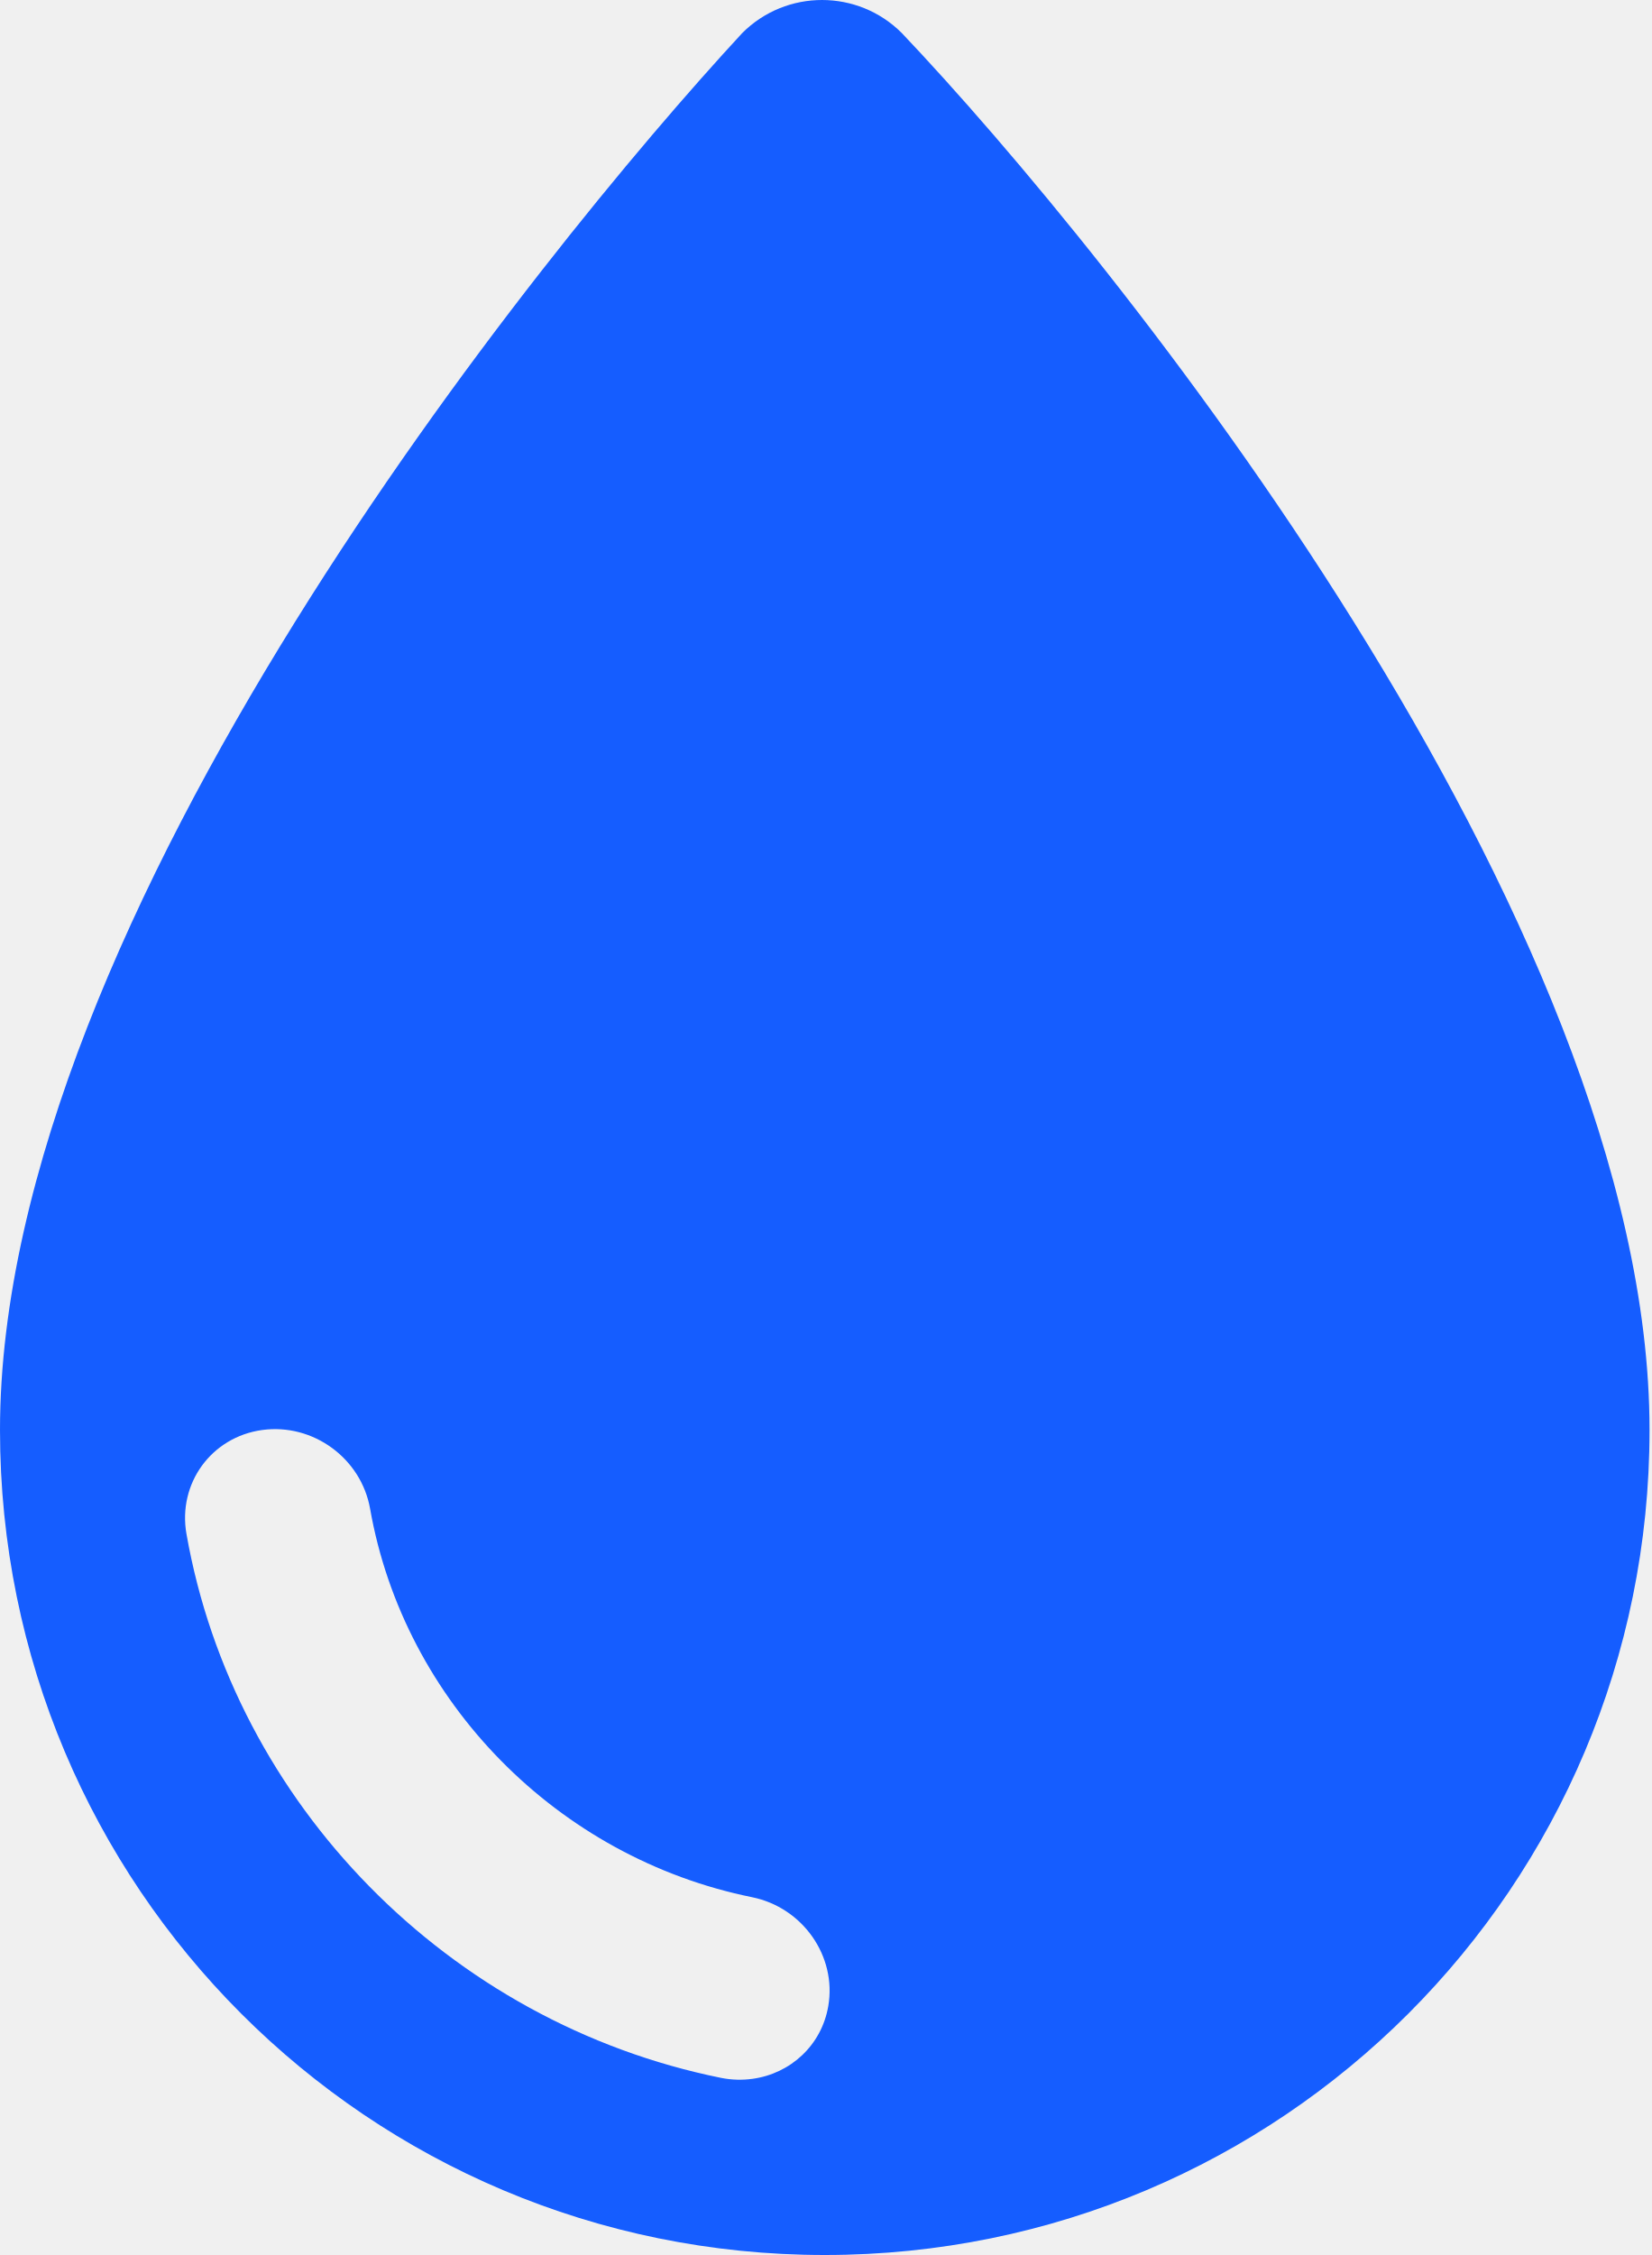
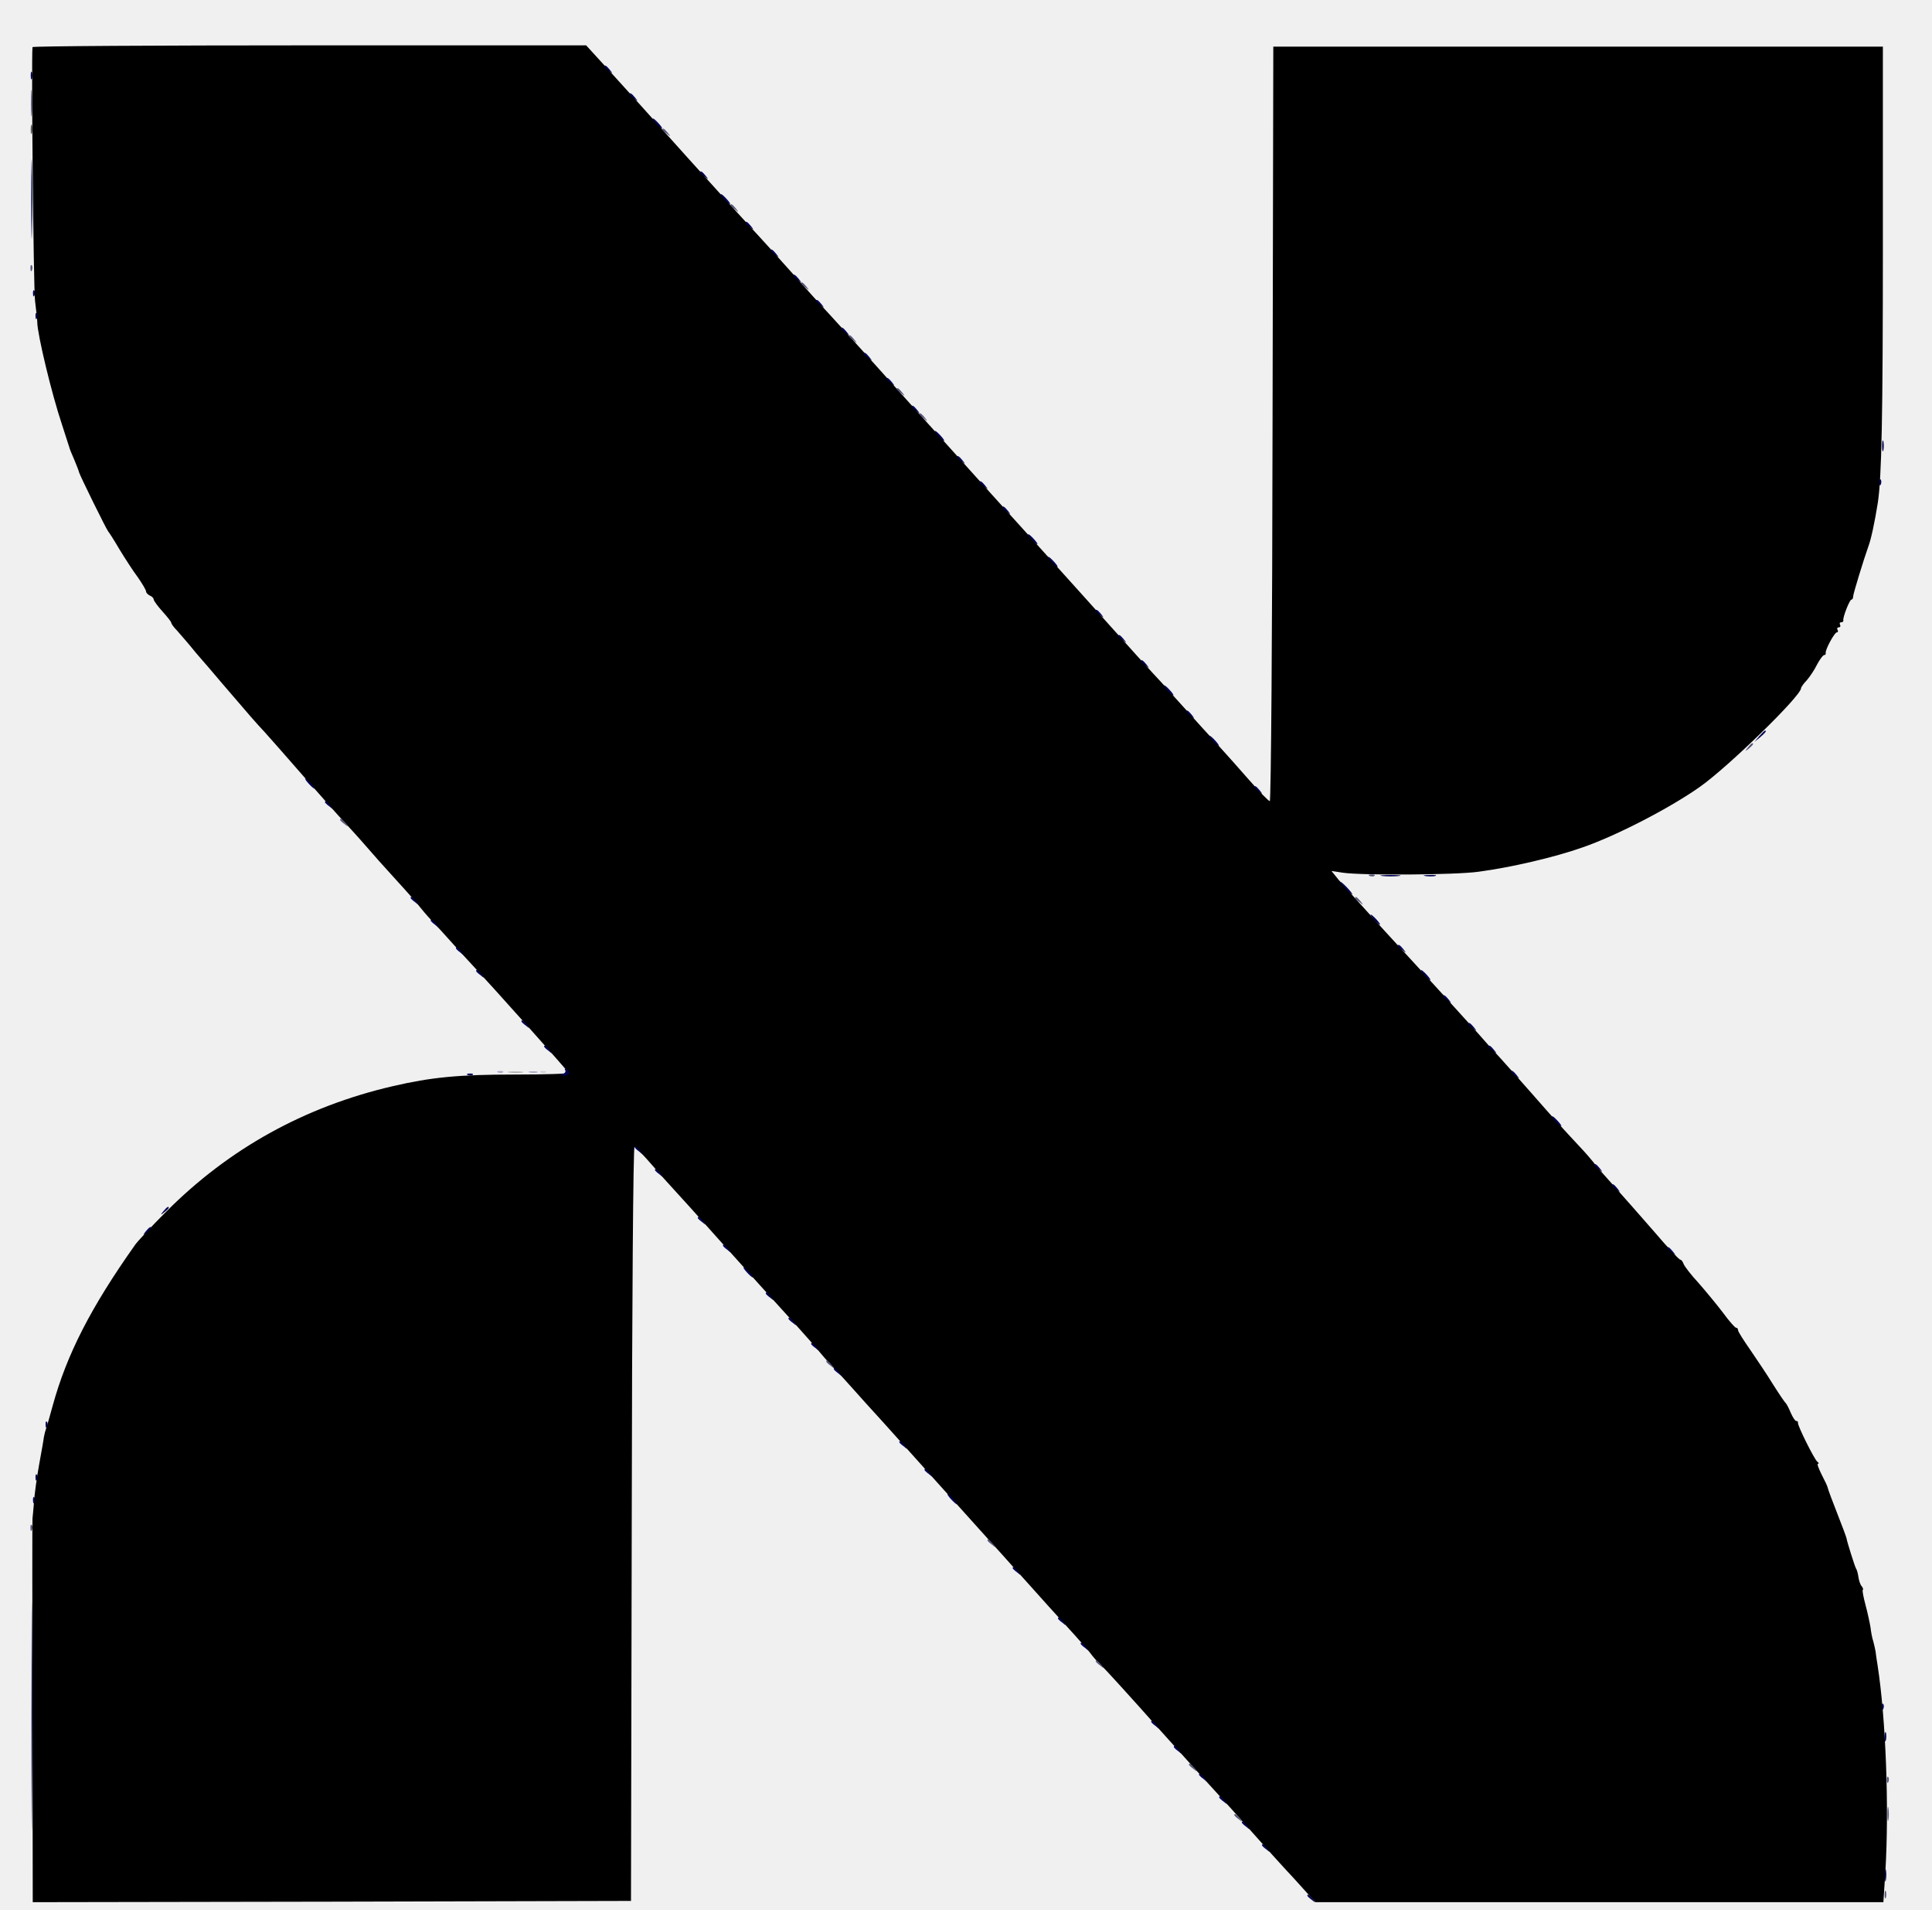
- <svg xmlns="http://www.w3.org/2000/svg" width="266" height="363" viewBox="0 0 266 363" fill="none">
-   <g clip-path="url(#clip0_111_151)">
-     <path fill-rule="evenodd" clip-rule="evenodd" d="M119.524 5.312C126.607 -1.771 138.117 -1.771 145.2 5.312C178.844 40.727 265.61 147.856 265.61 230.195C265.61 303.68 206.29 363 132.805 363C59.319 363 0 303.68 0 230.195C0 147.856 86.766 40.727 119.524 5.312ZM59.595 242.88C58.162 234.744 50.395 229.074 42.219 230.195C34.044 231.316 28.593 238.799 30.026 246.935C37.685 290.425 72.273 325.622 116.094 334.485C117.821 334.836 119.552 334.864 121.178 334.641C127.269 333.806 132.289 329.26 133.371 322.934C134.756 314.893 129.25 307.054 121.086 305.401C89.777 299.057 65.061 273.923 59.595 242.88Z" fill="#155DFF" />
-   </g>
-   <defs>
-     <clipPath id="clip0_111_151">
-       <rect width="266" height="363" fill="white" />
-     </clipPath>
-   </defs>
+ <svg xmlns="http://www.w3.org/2000/svg" viewBox="0 0 767 758">
+   <path d="M12.9 18.7c-.5 5.2.4 95.4 1 100.6.5 4 .9 7.9.9 8.7.1 4.9 5.7 28.3 9.8 40.5 1.4 4.4 2.7 8.4 2.9 9 .1.5 1 2.8 2 5 .9 2.2 1.8 4.4 1.9 5 .3 1.2 10.9 22.8 11.6 23.5.3.3 2.3 3.4 4.4 7 2.2 3.6 5.4 8.6 7.3 11.1 1.8 2.6 3.3 5.1 3.3 5.7 0 .5.7 1.2 1.5 1.6.8.3 1.5 1 1.5 1.5s1.6 2.7 3.5 4.8 3.5 4.1 3.5 4.5 1 1.8 2.3 3.1c1.2 1.4 3.5 4 5 5.8 1.5 1.9 3.4 4.1 4.1 4.9s4.8 5.5 9 10.5c10.2 11.9 13.2 15.4 16.6 19 1.5 1.6 8.4 9.5 15.4 17.5s14.4 16.3 16.5 18.5c2 2.2 5.7 6.2 8.1 9 2.3 2.7 7.9 9 12.4 13.9 4.4 4.8 8.6 9.6 9.3 10.6.7.9 2.7 3.3 4.5 5.2s5.7 6.1 8.6 9.4c2.9 3.2 6.8 7.5 8.6 9.4 6 6.4 37.1 41.1 37.3 41.8.2.4-9.5.7-21.5.7-22.2 0-33.1 1.1-48.2 4.6-35 8.1-65.1 24.8-90 49.8-5.8 5.8-11.3 11.7-12.3 13.1-17.7 25-27.2 43.6-32.8 64-1.1 4.1-2.3 8.2-2.6 9s-.7 2.4-.9 3.5c-.1 1.1-1 6-1.9 11-.9 4.9-1.8 11.6-2 14.7-.3 3.1-.5 6.1-.6 6.5s-.1 34.9 0 76.6L13 755l118.8-.2 118.7-.3.3-149.8c.1-88.7.6-149.7 1.1-149.5s3.5 3.2 6.6 6.8 7.1 8.1 8.9 10 9.9 10.9 18 20c15.8 17.6 17.5 19.5 30.6 33.9 4.6 5.1 8.9 10 9.6 11 .7.9 3 3.5 5.1 5.7s5.6 6 7.8 8.5 7.6 8.5 12.1 13.4c4.5 5 13.1 14.6 19.3 21.5s12.2 13.6 13.5 15 5.3 5.9 9 10 7.8 8.6 9 10c1.3 1.4 4.9 5.4 8.1 9s9.4 10.5 13.8 15.3c4.5 4.9 8.8 9.8 9.6 10.9.8 1.2 2.7 3.3 4.2 4.7s11.8 12.7 22.8 25.1c11.1 12.4 21.7 24.1 23.5 26s7.5 8.2 12.6 14 13.1 14.7 17.8 19.7l8.4 9.3h225.5l.8-12.3c1.5-25.4.2-60.4-3.1-81.7-.3-1.9-.7-4.4-.8-5.5-.2-1.1-.6-2.9-.9-4-.4-1.1-.9-3.6-1.1-5.5-.3-1.9-1.2-6-2-9s-1.3-5.6-1.1-5.9c.3-.2.1-.9-.4-1.5-.6-.6-1.1-2.3-1.3-3.6-.2-1.4-.6-3-1-3.5-.5-.9-3.7-11.1-3.7-11.8 0-.1-.5-1.6-1.1-3.2-5.2-13.4-6.2-16.1-6.4-17-.1-.6-1.2-2.9-2.4-5.2-1.2-2.4-1.9-4.3-1.5-4.3.5 0 .4-.4-.2-.8-1.2-.9-7.9-14.4-7.7-15.4.1-.5-.2-.8-.7-.8s-1.4-1.5-2.2-3.3c-.7-1.7-1.6-3.4-1.9-3.7-.4-.3-2.7-3.7-5.1-7.5-2.4-3.9-6.5-10-9.1-13.8-2.6-3.7-4.8-7.2-4.8-7.7 0-.6-.3-1-.8-1-.4 0-2.8-2.7-5.2-6-2.5-3.3-6.9-8.6-9.7-11.8-2.9-3.1-5.5-6.5-5.9-7.5-.3-.9-.9-1.7-1.3-1.7-.5 0-5-4.8-10.1-10.8-5.1-5.9-12.4-14.1-16.2-18.4-3.8-4.2-7.6-8.5-8.3-9.6-.8-1-3.1-3.7-5.1-5.8-7-7.5-10.2-11-19.3-21.4-5.1-5.8-10.9-12.3-12.9-14.5-2.1-2.2-5.8-6.3-8.2-9.1-5.6-6.2-17.1-19-37.1-40.7-8.5-9.3-16.7-18.5-18.4-20.4l-2.9-3.6 4.6.7c7.6 1.1 44.6.9 53.8-.4 12.8-1.7 30.1-5.7 41.4-9.7 13.3-4.6 34.8-15.7 46.6-24.1 11.3-8 40-36 40-39 0-.4 1-1.9 2.3-3.2 1.2-1.4 3.1-4.2 4.1-6.3 1.1-2 2.3-3.7 2.8-3.7.4 0 .7-.3.6-.8-.3-1.2 3.5-8.2 4.4-8.2.5 0 .6-.5.3-1-.3-.6-.1-1 .5-1s.8-.5.5-1c-.3-.6-.1-1 .4-1 .6 0 1-.3.9-.8-.3-1.1 2.5-8.2 3.2-8.2.4 0 .7-.6.7-1.3 0-1 4.3-15 6-19.7 1.1-2.9 2.5-9.4 3.8-17.5 1.5-10 2-33.5 2-103v-78h-242l-.3 149.7c-.1 82.5-.6 149.8-1.1 149.8-.4 0-4.1-3.7-8.1-8.3-3.9-4.5-9.5-10.7-12.2-13.7-4.8-5.2-6.9-7.6-18.4-20.3-2.5-2.9-6.1-6.8-7.9-8.7s-9.7-10.7-17.6-19.5c-7.9-8.9-28.8-32-46.4-51.5s-38.4-42.7-46.3-51.5-16.3-18-18.6-20.5c-2.4-2.5-8.7-9.5-14-15.5-5.4-6.1-11.7-13-14-15.5-2.4-2.5-14.8-16.2-27.7-30.5-12.8-14.3-27.1-30.2-31.8-35.3l-8.4-9.2H122.8c-60.4 0-109.8.3-109.9.7" />
+   <path fill="#000051" d="M240 26.4c0 .2.8 1 1.8 1.7 1.5 1.3 1.6 1.2.3-.4s-2.1-2.1-2.1-1.3M12.2 30c0 1.4.2 1.9.5 1.2.2-.6.2-1.8 0-2.5-.3-.6-.5-.1-.5 1.3M250 37.4c0 .2.8 1 1.8 1.7 1.5 1.3 1.6 1.2.3-.4s-2.1-2.1-2.1-1.3M260.5 49c1 1.1 2 2 2.3 2s-.3-.9-1.3-2-2-2-2.3-2 .3.9 1.3 2M12.4 79c0 14 .2 19.8.3 12.7.2-7 .2-18.4 0-25.5-.1-7-.3-1.2-.3 12.8M278 68.4c0 .2.8 1 1.8 1.7 1.5 1.3 1.6 1.2.3-.4s-2.1-2.1-2.1-1.3m9.5 10.6c1 1.1 2 2 2.3 2s-.3-.9-1.3-2-2-2-2.3-2 .3.9 1.3 2m8.5 9.4c0 .2.8 1 1.8 1.7 1.5 1.3 1.6 1.2.3-.4s-2.1-2.1-2.1-1.3m10 11c0 .2.8 1 1.8 1.7 1.5 1.3 1.6 1.2.3-.4s-2.1-2.1-2.1-1.3m9 10c0 .2.8 1 1.8 1.7 1.5 1.3 1.6 1.2.3-.4s-2.1-2.1-2.1-1.3m-301.9 7.2c0 1.1.3 1.4.6.6.3-.7.2-1.6-.1-1.9-.3-.4-.6.2-.5 1.3m310.9 2.8c0 .2.8 1 1.8 1.7 1.5 1.3 1.6 1.2.3-.4s-2.1-2.1-2.1-1.3m-309.9 6.2c0 1.1.3 1.4.6.6.3-.7.2-1.6-.1-1.9-.3-.4-.6.2-.5 1.3m319.9 4.8c0 .2.8 1 1.8 1.7 1.5 1.3 1.6 1.2.3-.4s-2.1-2.1-2.1-1.3m9 10c0 .2.8 1 1.8 1.7 1.5 1.3 1.6 1.2.3-.4s-2.1-2.1-2.1-1.3m9 10c0 .2.8 1 1.8 1.7 1.5 1.3 1.6 1.2.3-.4s-2.1-2.1-2.1-1.3m10 11c0 .2.8 1 1.8 1.7 1.5 1.3 1.6 1.2.3-.4s-2.1-2.1-2.1-1.3m10.5 11.6c1 1.1 2 2 2.3 2s-.3-.9-1.3-2-2-2-2.3-2 .3.9 1.3 2m374.7 4c0 1.9.2 2.7.5 1.7.2-.9.2-2.5 0-3.5-.3-.9-.5-.1-.5 1.8M380 181.4c0 .2.8 1 1.8 1.7 1.5 1.3 1.6 1.2.3-.4s-2.1-2.1-2.1-1.3m366.1 10.2c0 1.1.3 1.4.6.6.3-.7.2-1.6-.1-1.9-.3-.4-.6.2-.5 1.3m-357.1-.2c0 .2.8 1 1.8 1.7 1.5 1.3 1.6 1.2.3-.4s-2.1-2.1-2.1-1.3m9 10c0 .2.8 1 1.8 1.7 1.5 1.3 1.6 1.2.3-.4s-2.1-2.1-2.1-1.3m11.5 12.6c1 1.1 2 2 2.3 2s-.3-.9-1.3-2-2-2-2.3-2 .3.9 1.3 2m8 9c1 1.1 2 2 2.3 2s-.3-.9-1.3-2-2-2-2.3-2 .3.9 1.3 2m17.5 19.4c0 .2.8 1 1.8 1.7 1.5 1.3 1.6 1.2.3-.4s-2.1-2.1-2.1-1.3m9 10c0 .2.8 1 1.8 1.7 1.5 1.3 1.6 1.2.3-.4s-2.1-2.1-2.1-1.3m9 10c0 .2.8 1 1.8 1.7 1.5 1.3 1.6 1.2.3-.4s-2.1-2.1-2.1-1.3m10.5 11.6c1 1.1 2 2 2.3 2s-.3-.9-1.3-2-2-2-2.3-2 .3.9 1.3 2m7.5 8.4c0 .2.8 1 1.8 1.7 1.5 1.3 1.6 1.2.3-.4s-2.1-2.1-2.1-1.3m227.4 9.8-1.9 2.3 2.3-1.9c2.1-1.8 2.7-2.6 1.9-2.6-.2 0-1.2 1-2.3 2.2M481.5 294c1 1.1 2 2 2.3 2s-.3-.9-1.3-2-2-2-2.3-2 .3.9 1.3 2m-359 17c1 1.1 2 2 2.3 2s-.3-.9-1.3-2-2-2-2.3-2 .3.9 1.3 2m375.5 1.4c0 .2.8 1 1.8 1.7 1.5 1.3 1.6 1.2.3-.4s-2.1-2.1-2.1-1.3m-369 6c0 .2.8 1 1.8 1.7 1.5 1.3 1.6 1.2.3-.4s-2.1-2.1-2.1-1.3m419.8 29.3c1.7.2 4.7.2 6.5 0 1.7-.2.3-.4-3.3-.4s-5 .2-3.2.4m17 0c1.2.2 3 .2 4 0 .9-.3-.1-.5-2.3-.4-2.2 0-3 .2-1.7.4m-31.8 4.8c1.3 1.4 2.6 2.5 2.8 2.5.3 0-.5-1.1-1.8-2.5s-2.6-2.5-2.8-2.5c-.3 0 .5 1.1 1.8 2.5m-371 3.9c0 .2.8 1 1.8 1.7 1.5 1.3 1.6 1.2.3-.4s-2.1-2.1-2.1-1.3m382.5 8.6c1 1.1 2 2 2.3 2s-.3-.9-1.3-2-2-2-2.3-2 .3.9 1.3 2m-374.5.4c0 .2.8 1 1.8 1.7 1.5 1.3 1.6 1.2.3-.4s-2.1-2.1-2.1-1.3m384 10c0 .2.8 1 1.8 1.7 1.5 1.3 1.6 1.2.3-.4s-2.1-2.1-2.1-1.3m-374 1c0 .2.8 1 1.8 1.7 1.5 1.3 1.6 1.2.3-.4s-2.1-2.1-2.1-1.3m8 9c0 .2.8 1 1.8 1.7 1.5 1.3 1.6 1.2.3-.4s-2.1-2.1-2.1-1.3m376.5 1.6c1 1.1 2 2 2.3 2s-.3-.9-1.3-2-2-2-2.3-2 .3.9 1.3 2m7.5 8.4c0 .2.8 1 1.8 1.7 1.5 1.3 1.6 1.2.3-.4s-2.1-2.1-2.1-1.3m-366 10c0 .2.8 1 1.8 1.7 1.5 1.3 1.6 1.2.3-.4s-2.1-2.1-2.1-1.3m376 1c0 .2.8 1 1.8 1.7 1.5 1.3 1.6 1.2.3-.4s-2.1-2.1-2.1-1.3m-367 9c0 .2.8 1 1.8 1.7 1.5 1.3 1.6 1.2.3-.4s-2.1-2.1-2.1-1.3m375 0c0 .2.8 1 1.8 1.7 1.5 1.3 1.6 1.2.3-.4s-2.1-2.1-2.1-1.3m-366.6 9.4c.3.6-.2 1.3-1.1 1.5-1.4.4-1.3.5.5.6 2.3.1 3-1.3 1-2.5-.6-.4-.8-.3-.4.4m375.6.6c0 .2.8 1 1.8 1.7 1.5 1.3 1.6 1.2.3-.4s-2.1-2.1-2.1-1.3m-414.2 1.3c.7.3 1.6.2 1.9-.1.4-.3-.2-.6-1.3-.5-1.1 0-1.4.3-.6.6M617.5 445c1 1.1 2 2 2.3 2s-.3-.9-1.3-2-2-2-2.3-2 .3.9 1.3 2M252 455.4c0 .2.8 1 1.8 1.7 1.5 1.3 1.6 1.2.3-.4s-2.1-2.1-2.1-1.3m381 7c0 .2.8 1 1.8 1.7 1.5 1.3 1.6 1.2.3-.4s-2.1-2.1-2.1-1.3m-373 2c0 .2.8 1 1.8 1.7 1.5 1.3 1.6 1.2.3-.4s-2.1-2.1-2.1-1.3m380 6c0 .2.8 1 1.8 1.7 1.5 1.3 1.6 1.2.3-.4s-2.1-2.1-2.1-1.3M64.9 480.7c-1.3 1.6-1.2 1.7.4.4.9-.7 1.7-1.5 1.7-1.7 0-.8-.8-.3-2.1 1.3m212.1 2.7c0 .2.8 1 1.8 1.7 1.5 1.3 1.6 1.2.3-.4s-2.1-2.1-2.1-1.3m-219.1 5.3c-1.3 1.6-1.2 1.7.4.4.9-.7 1.7-1.5 1.7-1.7 0-.8-.8-.3-2.1 1.3m229.1 5.7c0 .2.8 1 1.8 1.7 1.5 1.3 1.6 1.2.3-.4s-2.1-2.1-2.1-1.3m375 1c0 .2.8 1 1.8 1.7 1.5 1.3 1.6 1.2.3-.4s-2.1-2.1-2.1-1.3M296.5 505c1 1.1 2 2 2.3 2s-.3-.9-1.3-2-2-2-2.3-2 .3.9 1.3 2m7.5 8.4c0 .2.8 1 1.8 1.7 1.5 1.3 1.6 1.2.3-.4s-2.1-2.1-2.1-1.3m9 10c0 .2.8 1 1.8 1.7 1.5 1.3 1.6 1.2.3-.4s-2.1-2.1-2.1-1.3m9 10c0 .2.8 1 1.8 1.7 1.5 1.3 1.6 1.2.3-.4s-2.1-2.1-2.1-1.3m9 10c0 .2.8 1 1.8 1.7 1.5 1.3 1.6 1.2.3-.4s-2.1-2.1-2.1-1.3M18.1 565.6c0 1.1.3 1.4.6.6.3-.7.2-1.6-.1-1.9-.3-.4-.6.2-.5 1.3m338.9 6.8c0 .2.8 1 1.8 1.7 1.5 1.3 1.6 1.2.3-.4s-2.1-2.1-2.1-1.3m10 11c0 .2.8 1 1.8 1.7 1.5 1.3 1.6 1.2.3-.4s-2.1-2.1-2.1-1.3m-352.9 3.2c0 1.1.3 1.4.6.6.3-.7.2-1.6-.1-1.9-.3-.4-.6.2-.5 1.3m363.4 8.4c1 1.1 2 2 2.3 2s-.3-.9-1.3-2-2-2-2.3-2 .3.9 1.3 2m-364.4.6c0 1.1.3 1.4.6.6.3-.7.2-1.6-.1-1.9-.3-.4-.6.2-.5 1.3m-.6 85.9c0 40.2.1 56.4.2 36.2.2-20.3.2-53.1 0-73-.1-19.9-.2-3.4-.2 36.8M402 622.4c0 .2.8 1 1.8 1.7 1.5 1.3 1.6 1.2.3-.4s-2.1-2.1-2.1-1.3m18 20c0 .2.8 1 1.8 1.7 1.5 1.3 1.6 1.2.3-.4s-2.1-2.1-2.1-1.3m9 10c0 .2.8 1 1.8 1.7 1.5 1.3 1.6 1.2.3-.4s-2.1-2.1-2.1-1.3m318.1 25.2c0 1.1.3 1.4.6.6.3-.7.2-1.6-.1-1.9-.3-.4-.6.2-.5 1.3M457 683.4c0 .2.8 1 1.8 1.7 1.5 1.3 1.6 1.2.3-.4s-2.1-2.1-2.1-1.3m291.2 6.1c0 1.6.2 2.2.5 1.2.2-.9.2-2.3 0-3-.3-.6-.5.1-.5 1.8M466 693.4c0 .2.8 1 1.8 1.7 1.5 1.3 1.6 1.2.3-.4s-2.1-2.1-2.1-1.3m10 11c0 .2.8 1 1.8 1.7 1.5 1.3 1.6 1.2.3-.4s-2.1-2.1-2.1-1.3m8 9c0 .2.8 1 1.8 1.7 1.5 1.3 1.6 1.2.3-.4s-2.1-2.1-2.1-1.3m9 10c0 .2.8 1 1.8 1.7 1.5 1.3 1.6 1.2.3-.4s-2.1-2.1-2.1-1.3m8 9c0 .2.8 1 1.8 1.7 1.5 1.3 1.6 1.2.3-.4s-2.1-2.1-2.1-1.3m247.3 12.1c0 2.2.2 3 .4 1.7.2-1.2.2-3 0-4-.3-.9-.5.1-.4 2.3M519 752.4c0 .2.8 1 1.8 1.7 1.5 1.3 1.6 1.2.3-.4s-2.1-2.1-2.1-1.3" />
+   <path fill="#555551" d="M12.2 51.5c0 1.6.2 2.2.5 1.2.2-.9.2-2.3 0-3-.3-.6-.5.1-.5 1.8" />
+   <path fill="#555579" d="M12.3 41c0 4.7.2 6.6.4 4.2.2-2.3.2-6.1 0-8.5-.2-2.3-.4-.4-.4 4.3M263 51.4c0 .2.8 1 1.8 1.7 1.5 1.3 1.6 1.2.3-.4s-2.1-2.1-2.1-1.3m27 30c0 .2.8 1 1.8 1.7 1.5 1.3 1.6 1.2.3-.4s-2.1-2.1-2.1-1.3M12.1 106.6c0 1.1.3 1.4.6.6.3-.7.2-1.6-.1-1.9-.3-.4-.6.2-.5 1.3m305.9 5.8c0 .2.8 1 1.8 1.7 1.5 1.3 1.6 1.2.3-.4s-2.1-2.1-2.1-1.3m19 21c0 .2.8 1 1.8 1.7 1.5 1.3 1.6 1.2.3-.4s-2.1-2.1-2.1-1.3m19 21c0 .2.8 1 1.8 1.7 1.5 1.3 1.6 1.2.3-.4s-2.1-2.1-2.1-1.3m9 10c0 .2.8 1 1.8 1.7 1.5 1.3 1.6 1.2.3-.4s-2.1-2.1-2.1-1.3m328.9 132.3c-1.3 1.6-1.2 1.7.4.4s2.1-2.1 1.3-2.1c-.2 0-1 .8-1.7 1.7M135 325.4c0 .2.8 1 1.8 1.7 1.5 1.3 1.6 1.2.3-.4s-2.1-2.1-2.1-1.3m408.8 22.3c.7.3 1.6.2 1.9-.1.4-.3-.2-.6-1.3-.5-1.1 0-1.4.3-.6.6m-5.8 8.7c0 .2.8 1 1.8 1.7 1.5 1.3 1.6 1.2.3-.4s-2.1-2.1-2.1-1.3m-210 184c0 .2.8 1 1.8 1.7 1.5 1.3 1.6 1.2.3-.4s-2.1-2.1-2.1-1.3M12.1 606.6c0 1.1.3 1.4.6.6.3-.7.2-1.6-.1-1.9-.3-.4-.6.2-.5 1.3m379.9 4.8c0 .2.8 1 1.8 1.7 1.5 1.3 1.6 1.2.3-.4s-2.1-2.1-2.1-1.3m43 48c0 .2.8 1 1.8 1.7 1.5 1.3 1.6 1.2.3-.4s-2.1-2.1-2.1-1.3m37 41c0 .2.8 1 1.8 1.7 1.5 1.3 1.6 1.2.3-.4s-2.1-2.1-2.1-1.3m277.1 6.2c0 1.1.3 1.4.6.6.3-.7.2-1.6-.1-1.9-.3-.4-.6.2-.5 1.3m.2 13.4c0 2.5.2 3.5.4 2.2.2-1.2.2-3.2 0-4.5-.2-1.2-.4-.2-.4 2.3m-259.3.4c0 .2.8 1 1.8 1.7 1.5 1.3 1.6 1.2.3-.4s-2.1-2.1-2.1-1.3M748.2 752c0 1.4.2 1.9.5 1.2.2-.6.2-1.8 0-2.5-.3-.6-.5-.1-.5 1.3" />
+   <path fill="#aaaaae" d="M202.3 425.7c1.5.2 3.7.2 5 0 1.2-.2 0-.4-2.8-.4-2.7 0-3.8.2-2.2.4" />
+   <path fill="#aaaac9" d="M197.8 425.7c.7.3 1.6.2 1.9-.1.4-.3-.2-.6-1.3-.5-1.1 0-1.4.3-.6.6m12.5 0c.9.2 2.3.2 3 0 .6-.3-.1-.5-1.8-.5-1.6 0-2.2.2-1.2.5" />
+   <path fill="#d4d4d7" d="M214.8 425.7c.7.3 1.6.2 1.9-.1.4-.3-.2-.6-1.3-.5-1.1 0-1.4.3-.6.6" />
</svg>
